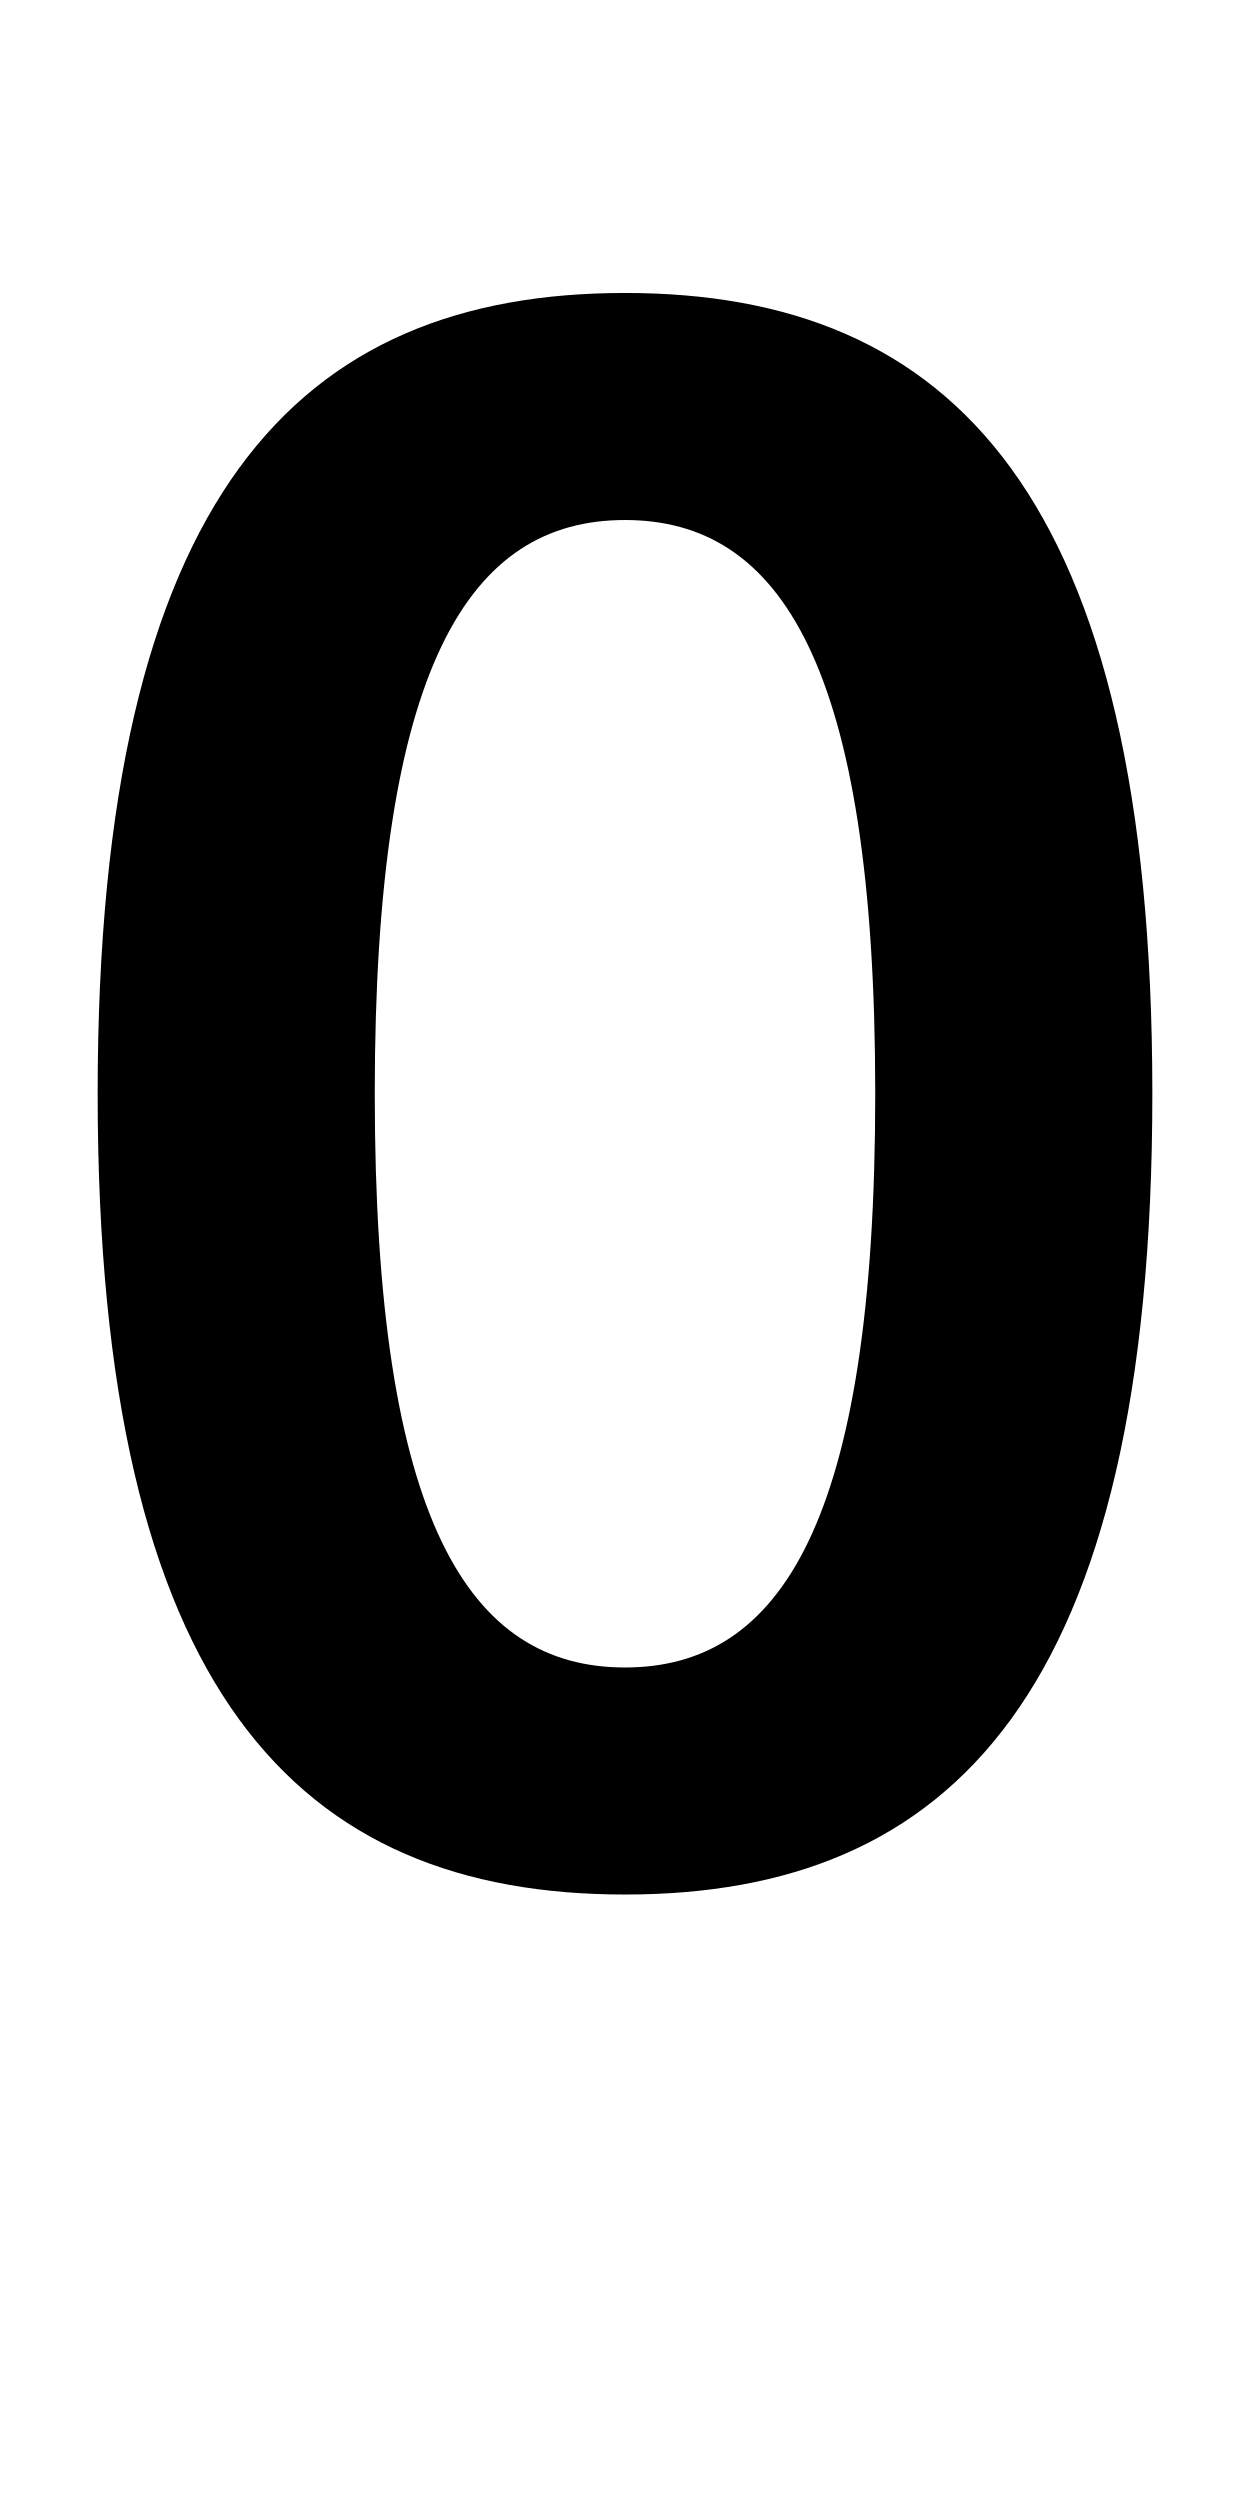
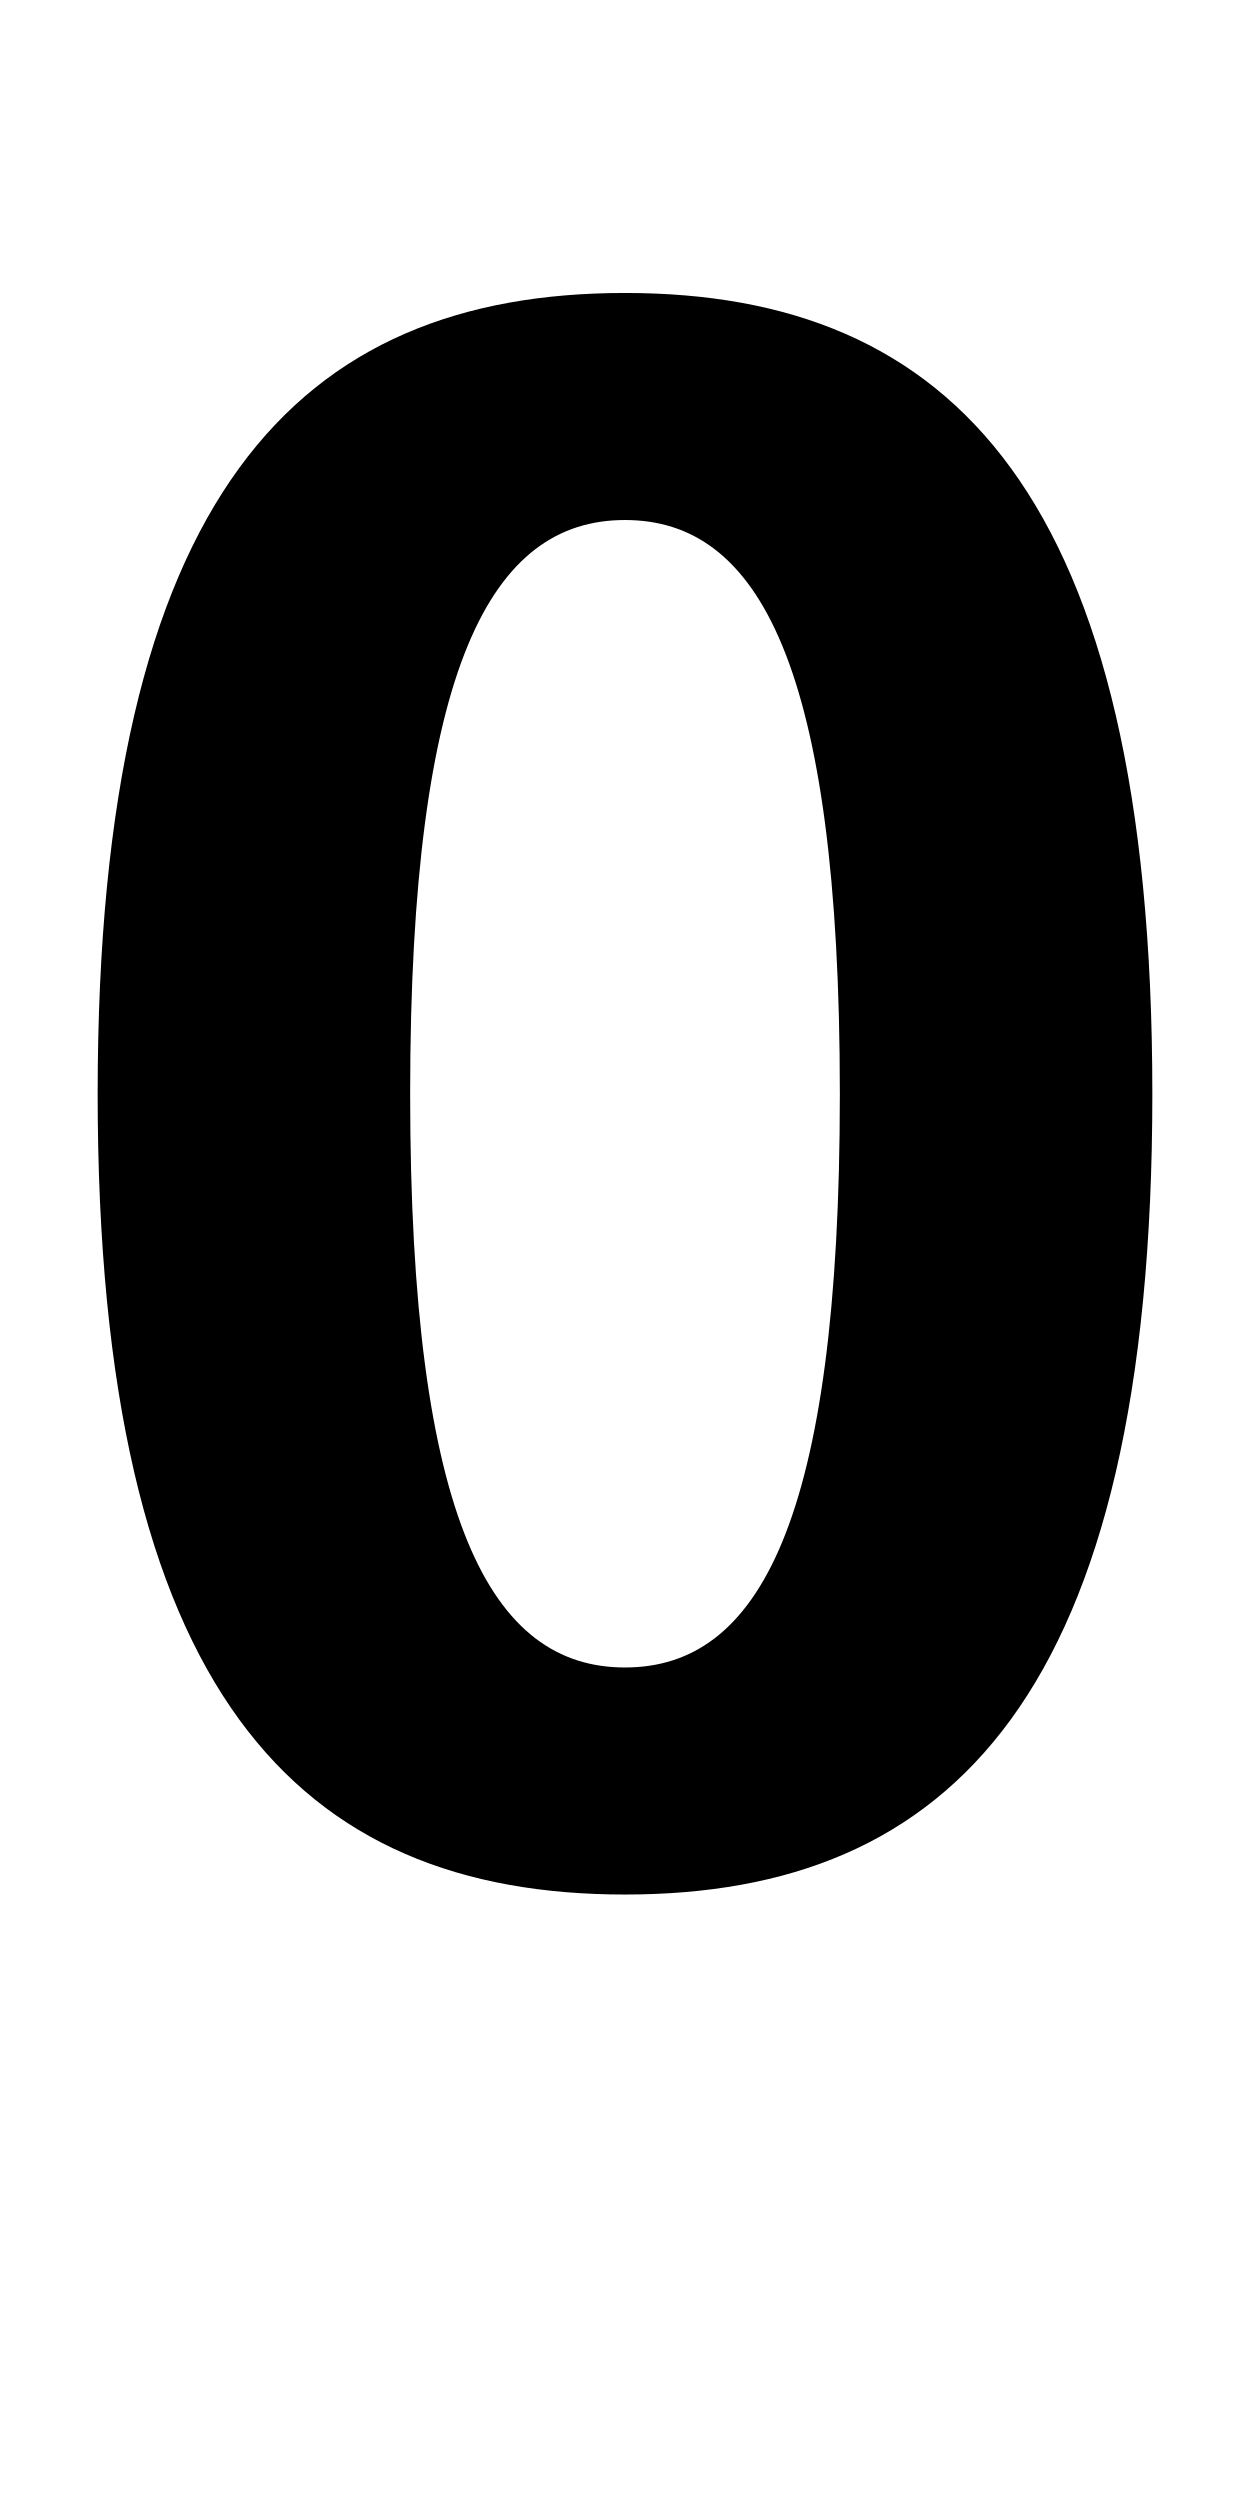
<svg xmlns="http://www.w3.org/2000/svg" version="1.1" width="1024" height="2048" id="svg3355">
  <defs id="defs3357" />
-   <path d="m 80,896 c 0,491.998 164.996,656 432,656 267.004,0 432,-164.002 432,-656 C 944,404.002 779.002,240 512,240 244.998,240 80,404.002 80,896 Z M 512,426 c 127.001,0 205,118 205,470 0,352 -78.003,470 -205,470 -126.997,0 -205,-117.999 -205,-470 0,-352.001 77.999,-470 205,-470 z" id="path3127-7" style="display:inline;fill:#000000;fill-opacity:1;stroke:none" />
+   <path d="m 80,896 c 0,491.998 164.996,656 432,656 267.004,0 432,-164.002 432,-656 C 944,404.002 779.002,240 512,240 244.998,240 80,404.002 80,896 Z M 512,426 c 109,0 176,118 176,470 0,352 -67.005,470 -176,470 -108.995,0 -176,-117.999 -176,-470 0,-352.001 67,-470 176,-470 z" id="path3127-7" style="display:inline;fill:#000000;fill-opacity:1;stroke:none" />
</svg>
